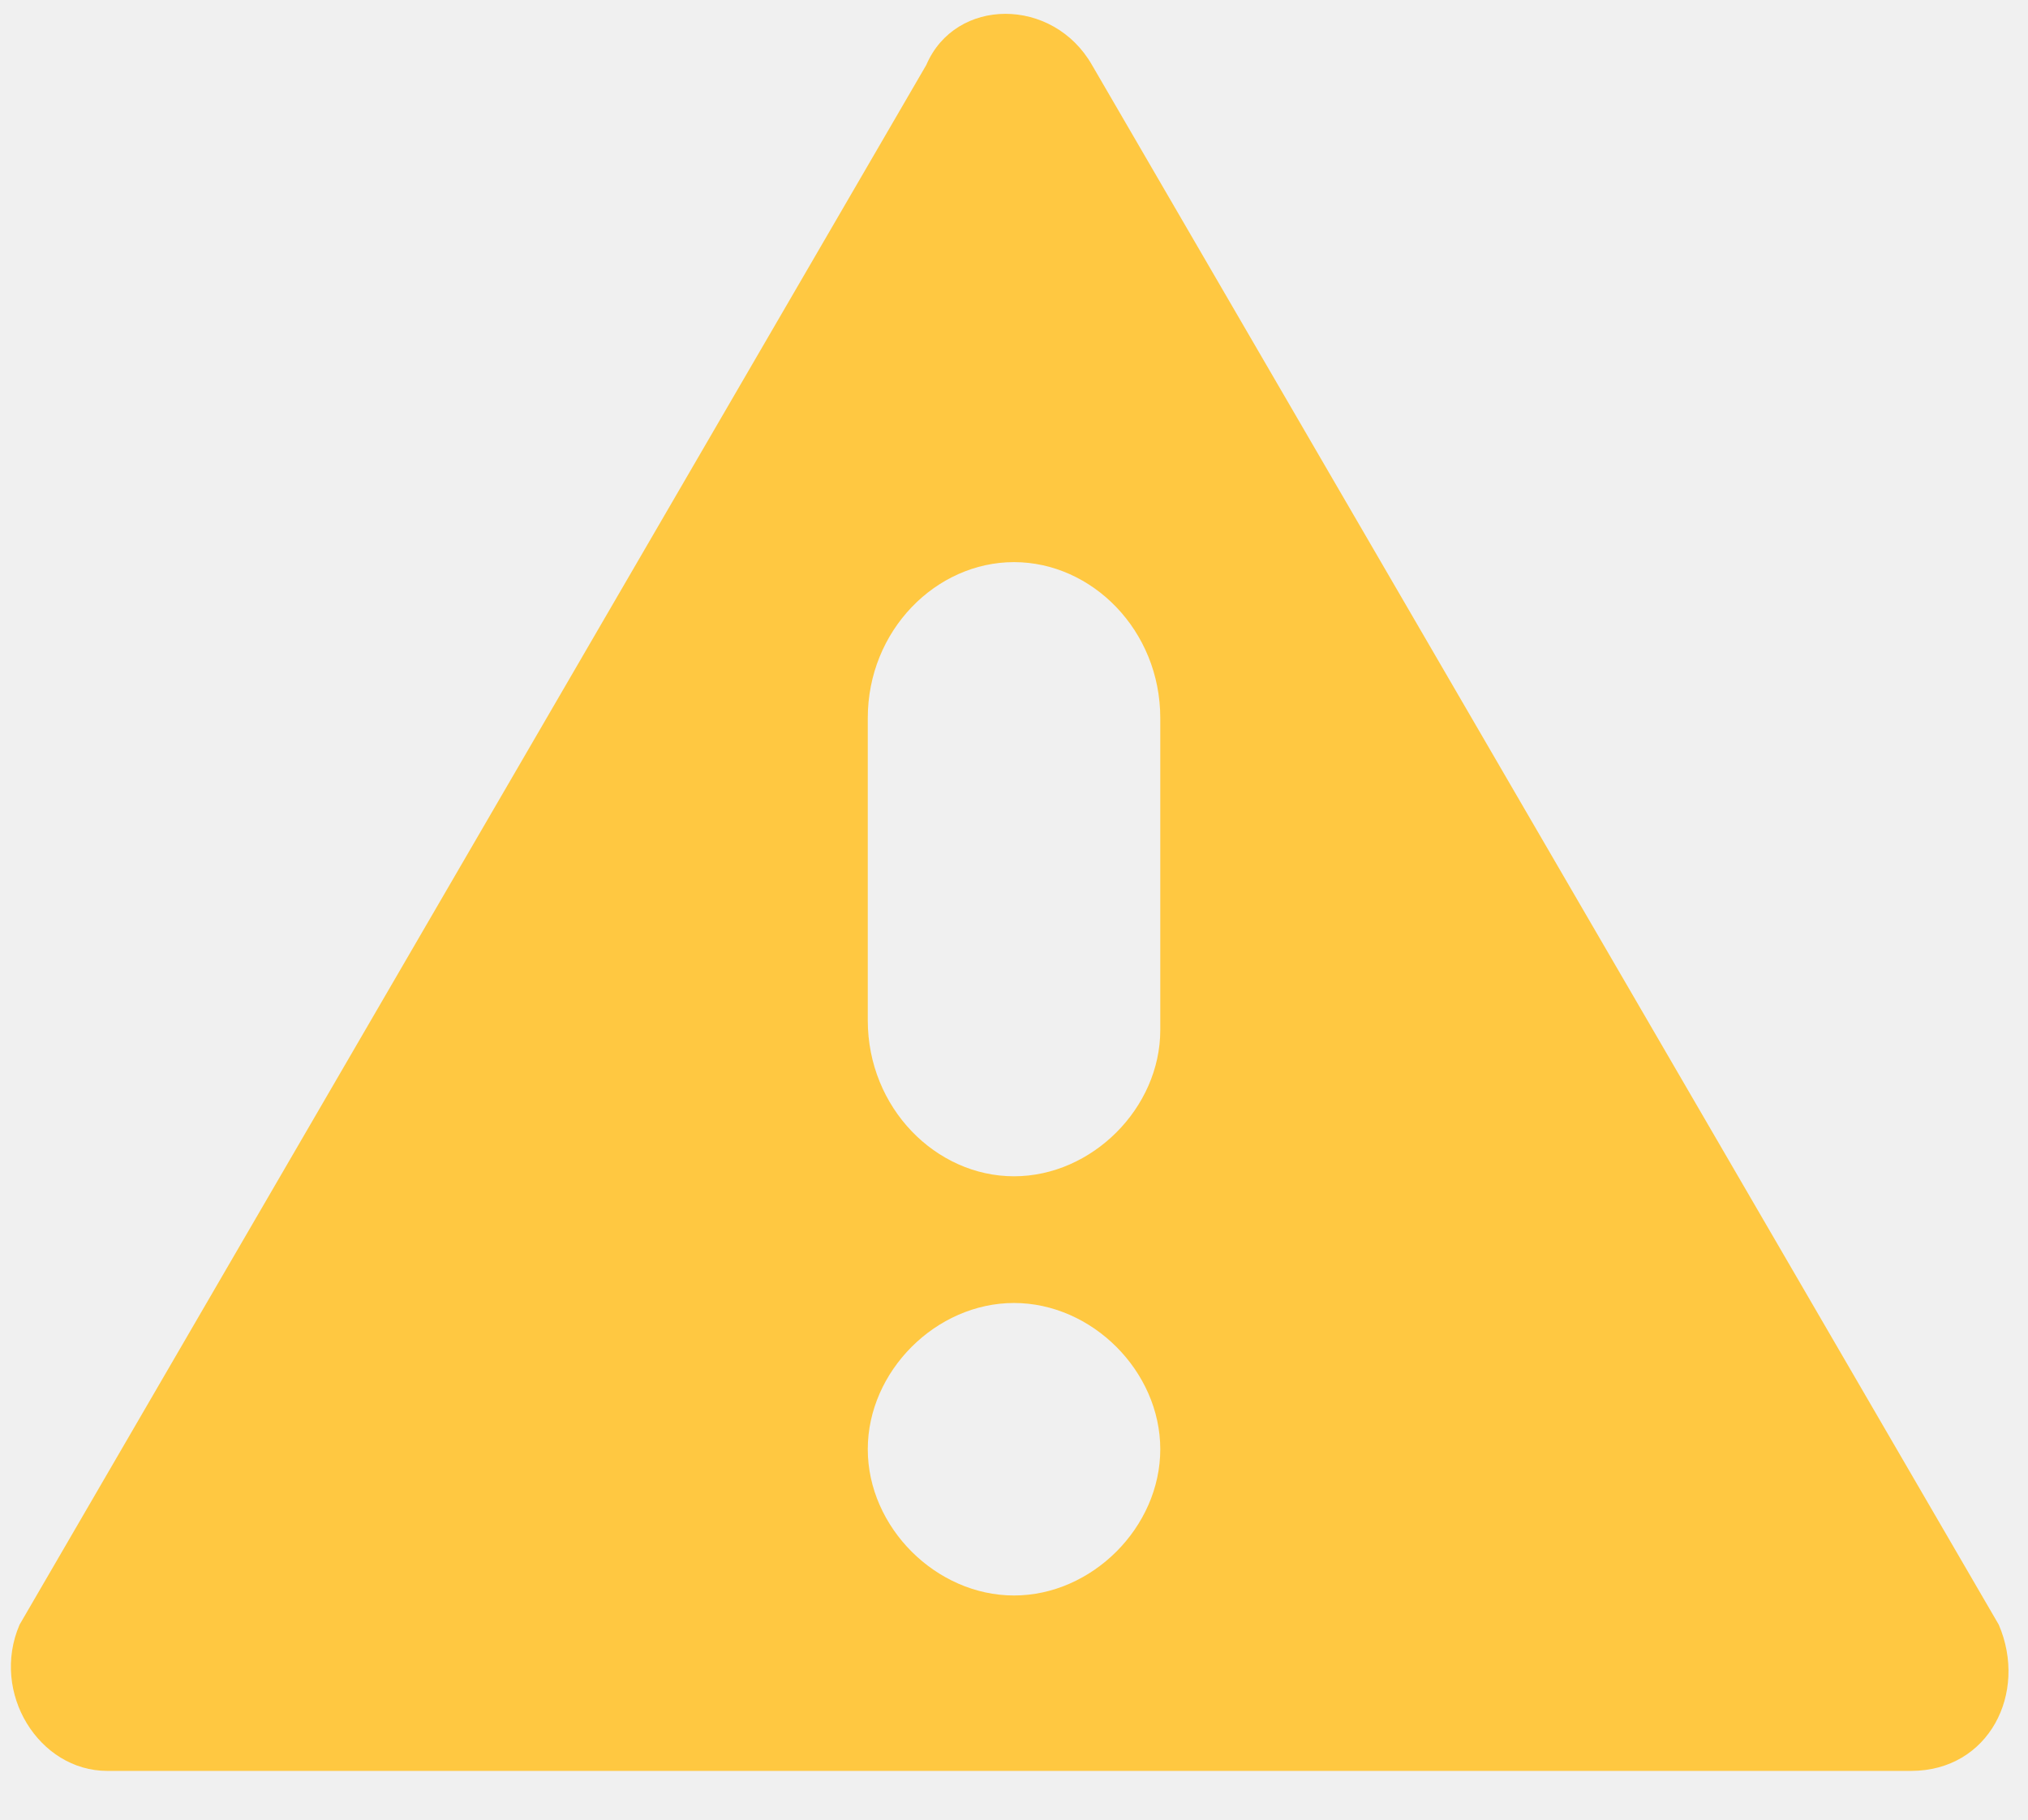
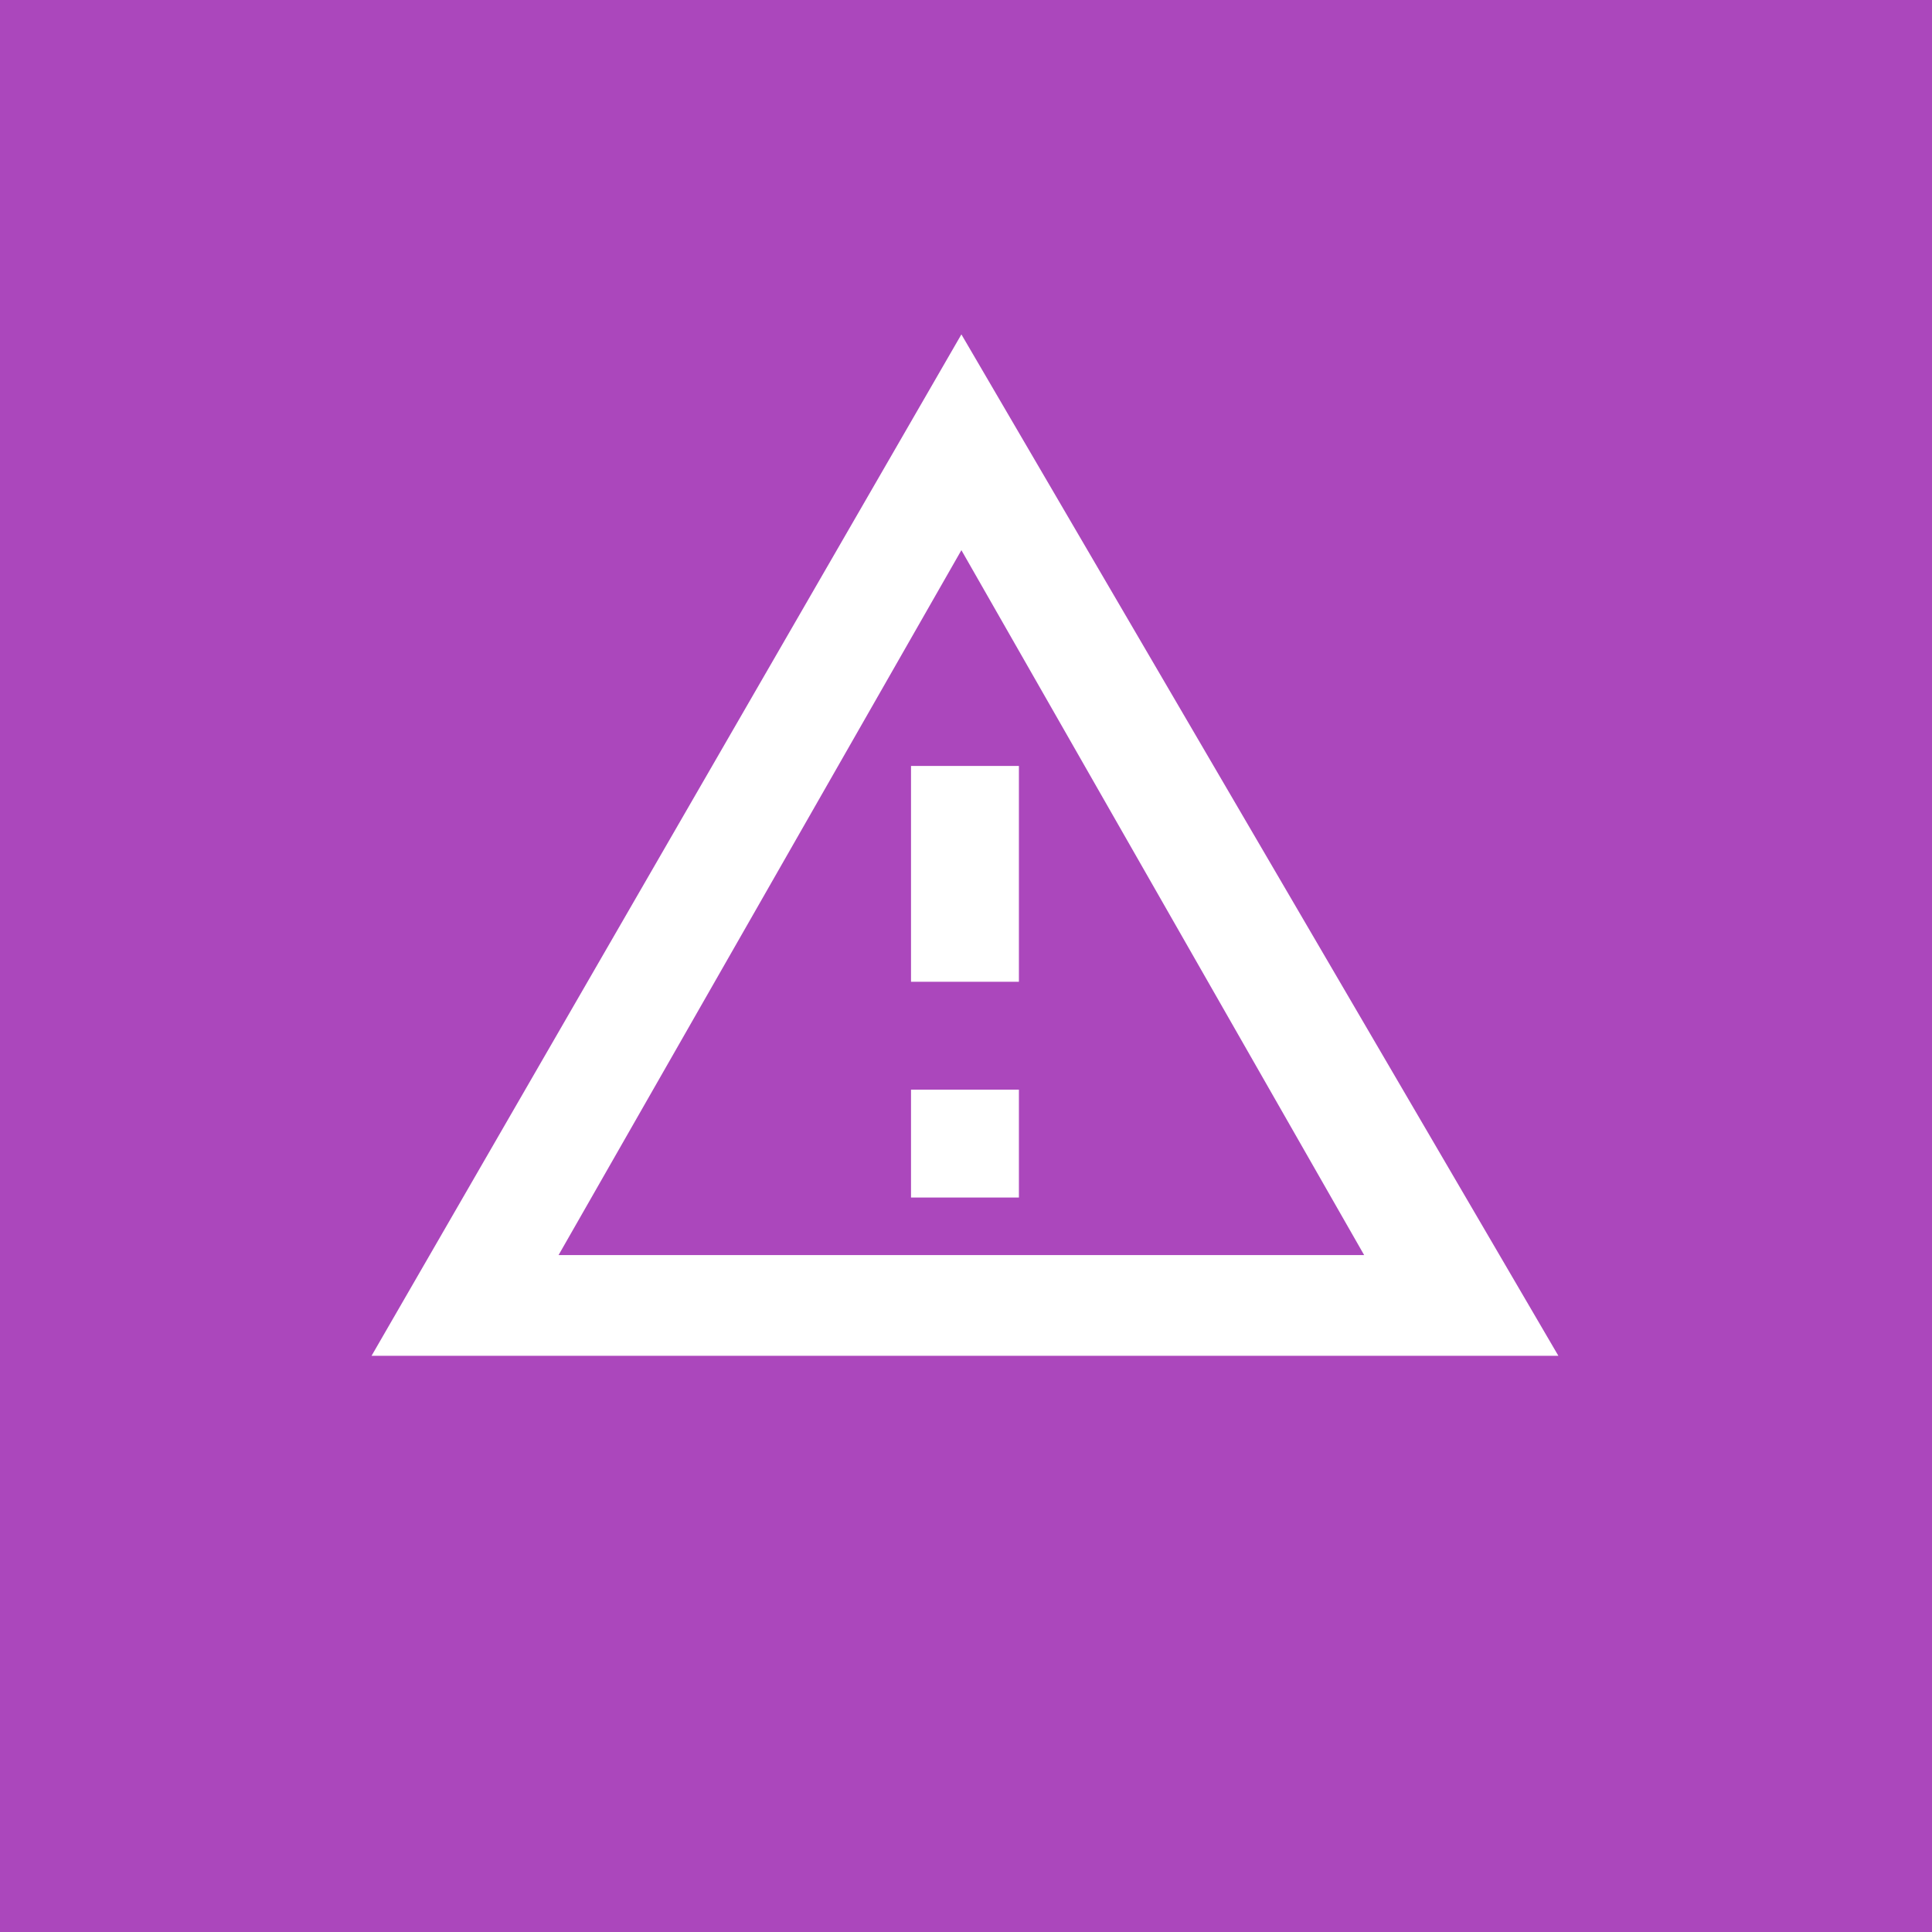
- <svg xmlns="http://www.w3.org/2000/svg" width="39" height="35" viewBox="0 0 39 35" fill="none">
-   <path d="M2.063 34.062H36.751C38.251 34.062 39.001 32.562 38.438 31.25L21 1.25C20.25 -0.062 18.375 -0.062 17.813 1.25L0.376 31.25C-0.187 32.562 0.751 34.062 2.063 34.062ZM19.5 22.625C18 22.625 16.688 21.312 16.688 19.625V13.812C16.688 12.125 18 10.812 19.5 10.812C21 10.812 22.313 12.125 22.313 13.812V19.812C22.313 21.312 21 22.625 19.5 22.625ZM22.313 27.875C22.313 29.375 21 30.688 19.5 30.688C18 30.688 16.688 29.375 16.688 27.875C16.688 26.375 18 25.062 19.5 25.062C21 25.062 22.313 26.375 22.313 27.875Z" fill="#FFC841" />
+ <svg xmlns="http://www.w3.org/2000/svg" width="26" height="26" viewBox="0 0 26 26" fill="none">
+   <rect width="26" height="26" fill="#AB47BC" />
+   <path d="M12.938 7.404L18.358 16.89H7.517L12.938 7.404ZM12.938 4.5L5 18.246H20.972L12.938 4.5ZM13.712 14.664H12.26V16.116H13.712V14.664ZM13.712 10.308H12.26V13.212H13.712V10.308Z" fill="white" />
</svg>
